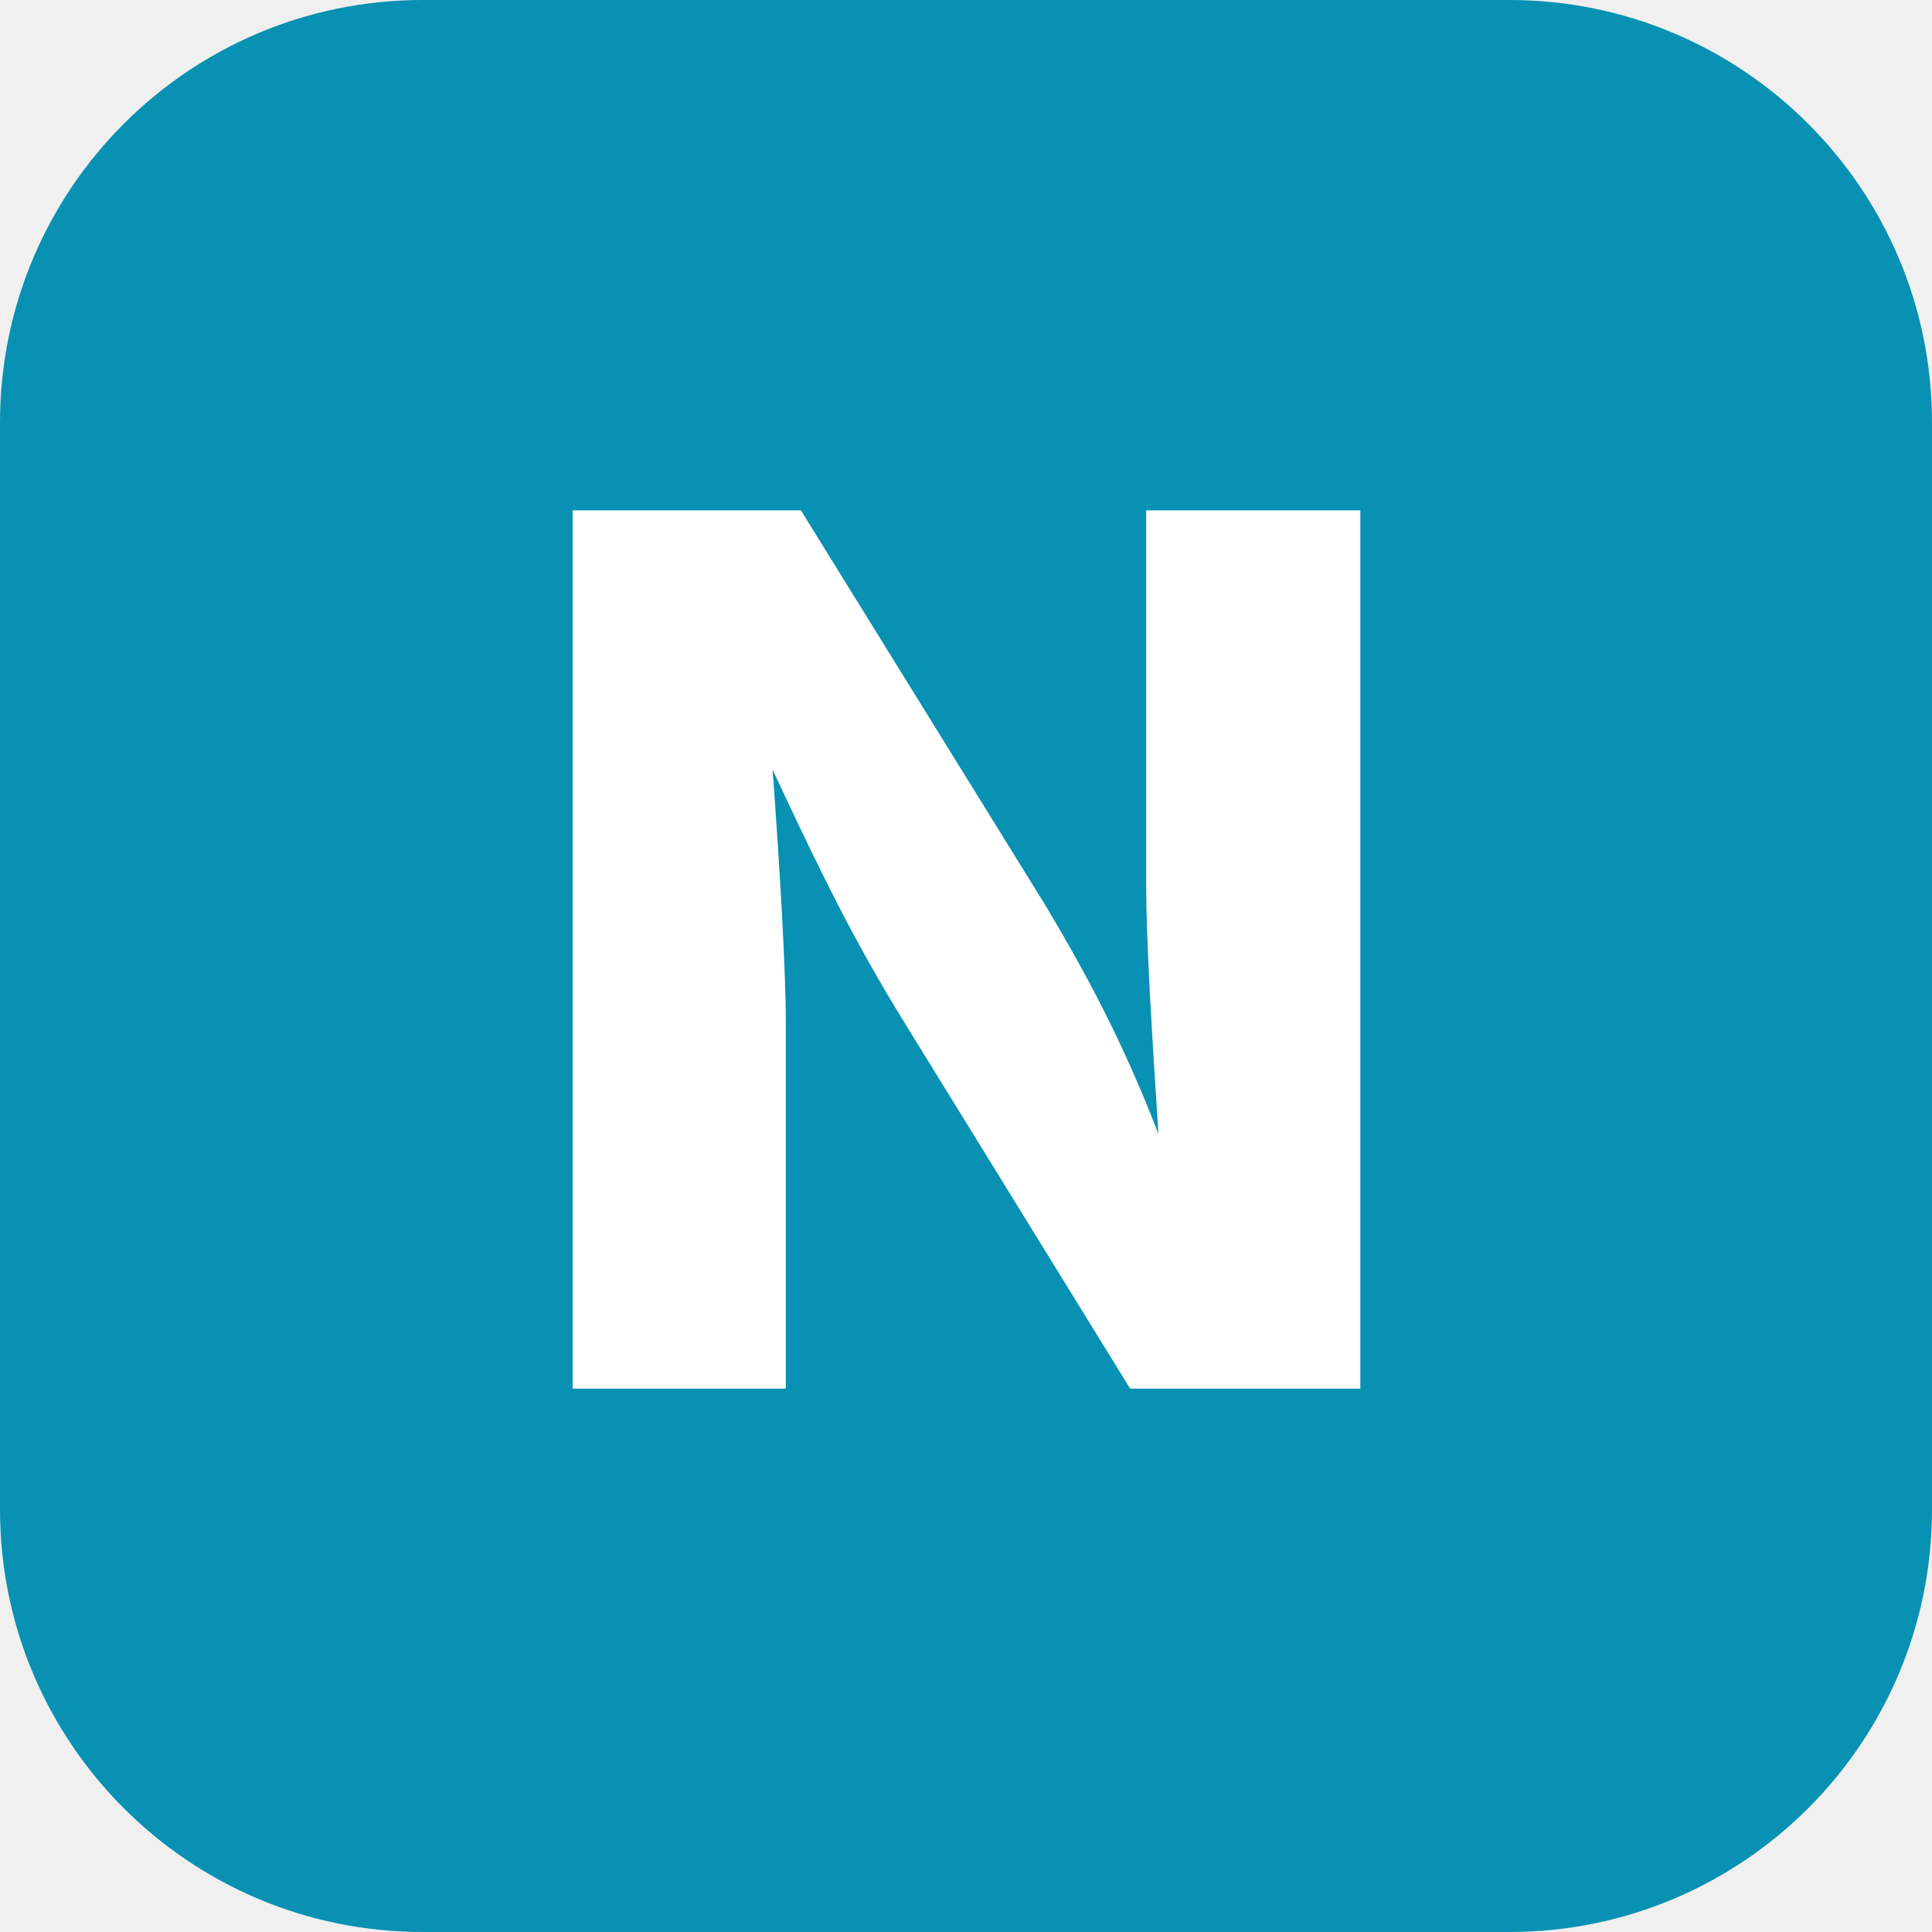
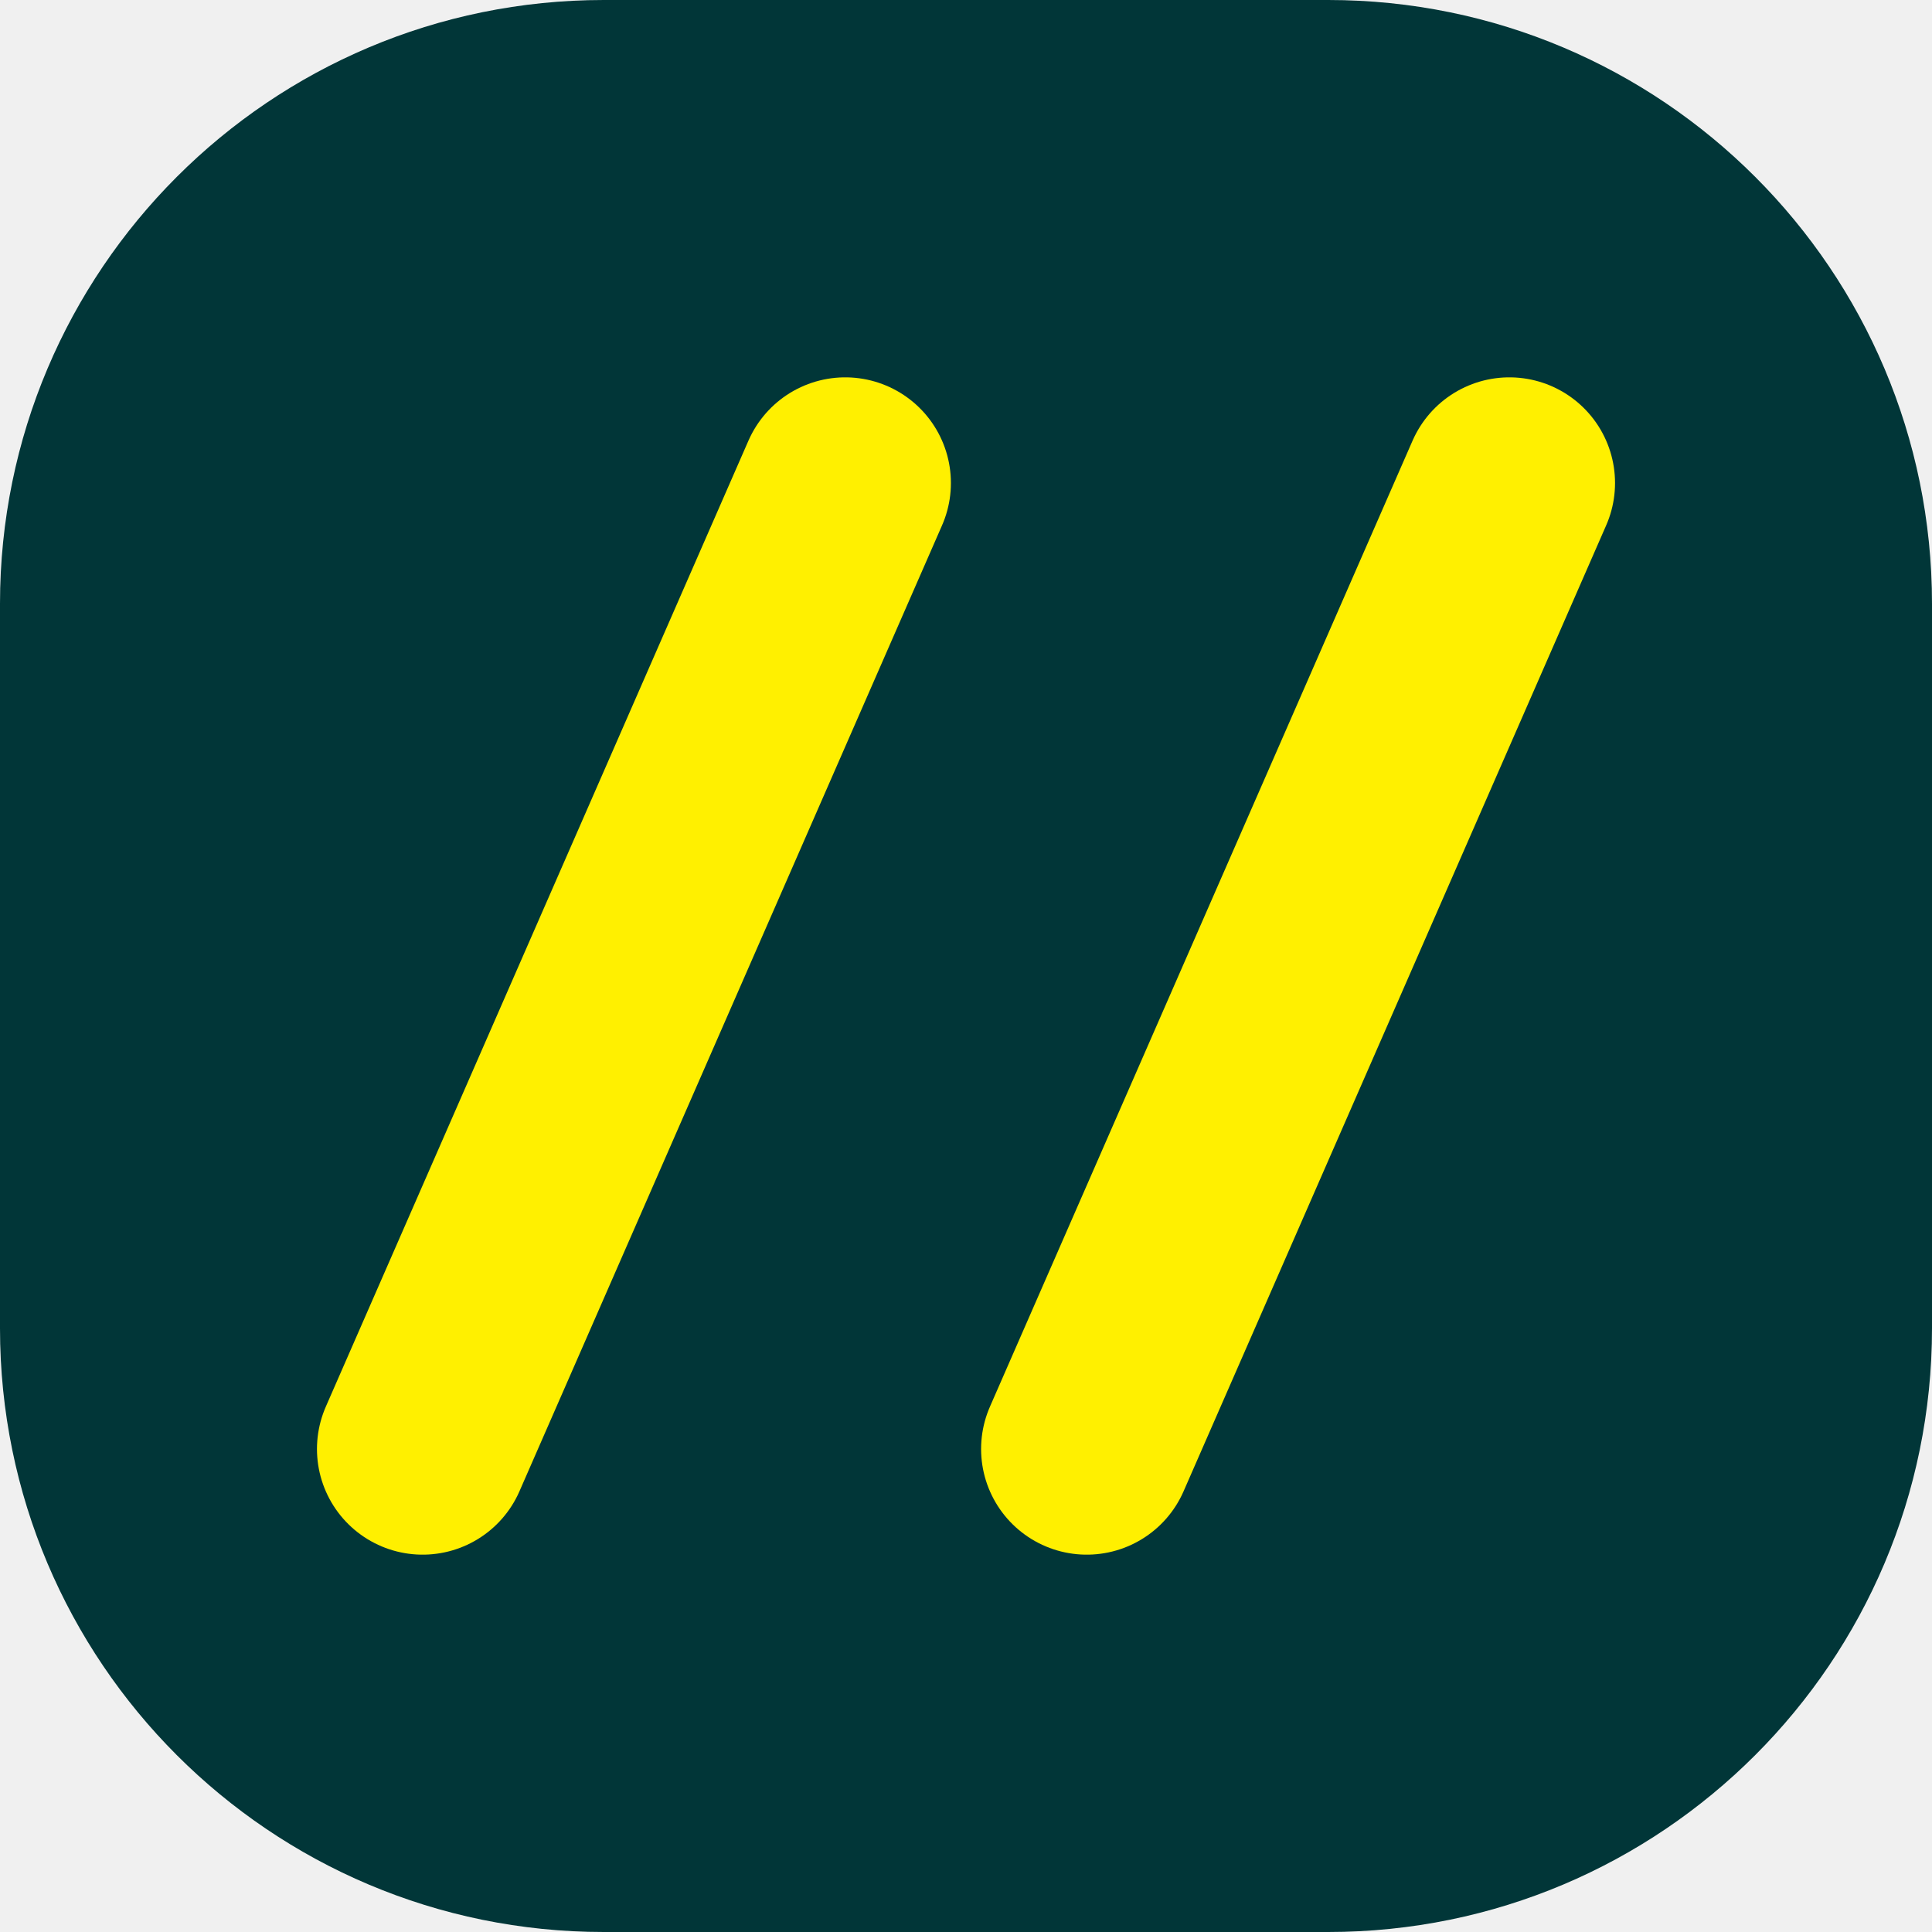
<svg xmlns="http://www.w3.org/2000/svg" viewBox="0 0 32 32" width="32" height="32">
-   <rect width="32" height="32" rx="7" fill="#0891b2" />
-   <text x="16" y="23" text-anchor="middle" font-family="system-ui, -apple-system, sans-serif" font-weight="800" font-size="20" fill="white">N</text>
+   <rect width="32" height="32" rx="10" fill="#013638" />
+   <line x1="7" y1="24" x2="14" y2="8" stroke="#fff000" stroke-width="3.5" stroke-linecap="round" />
+   <line x1="18" y1="24" x2="25" y2="8" stroke="#fff000" stroke-width="3.5" stroke-linecap="round" />
</svg>
